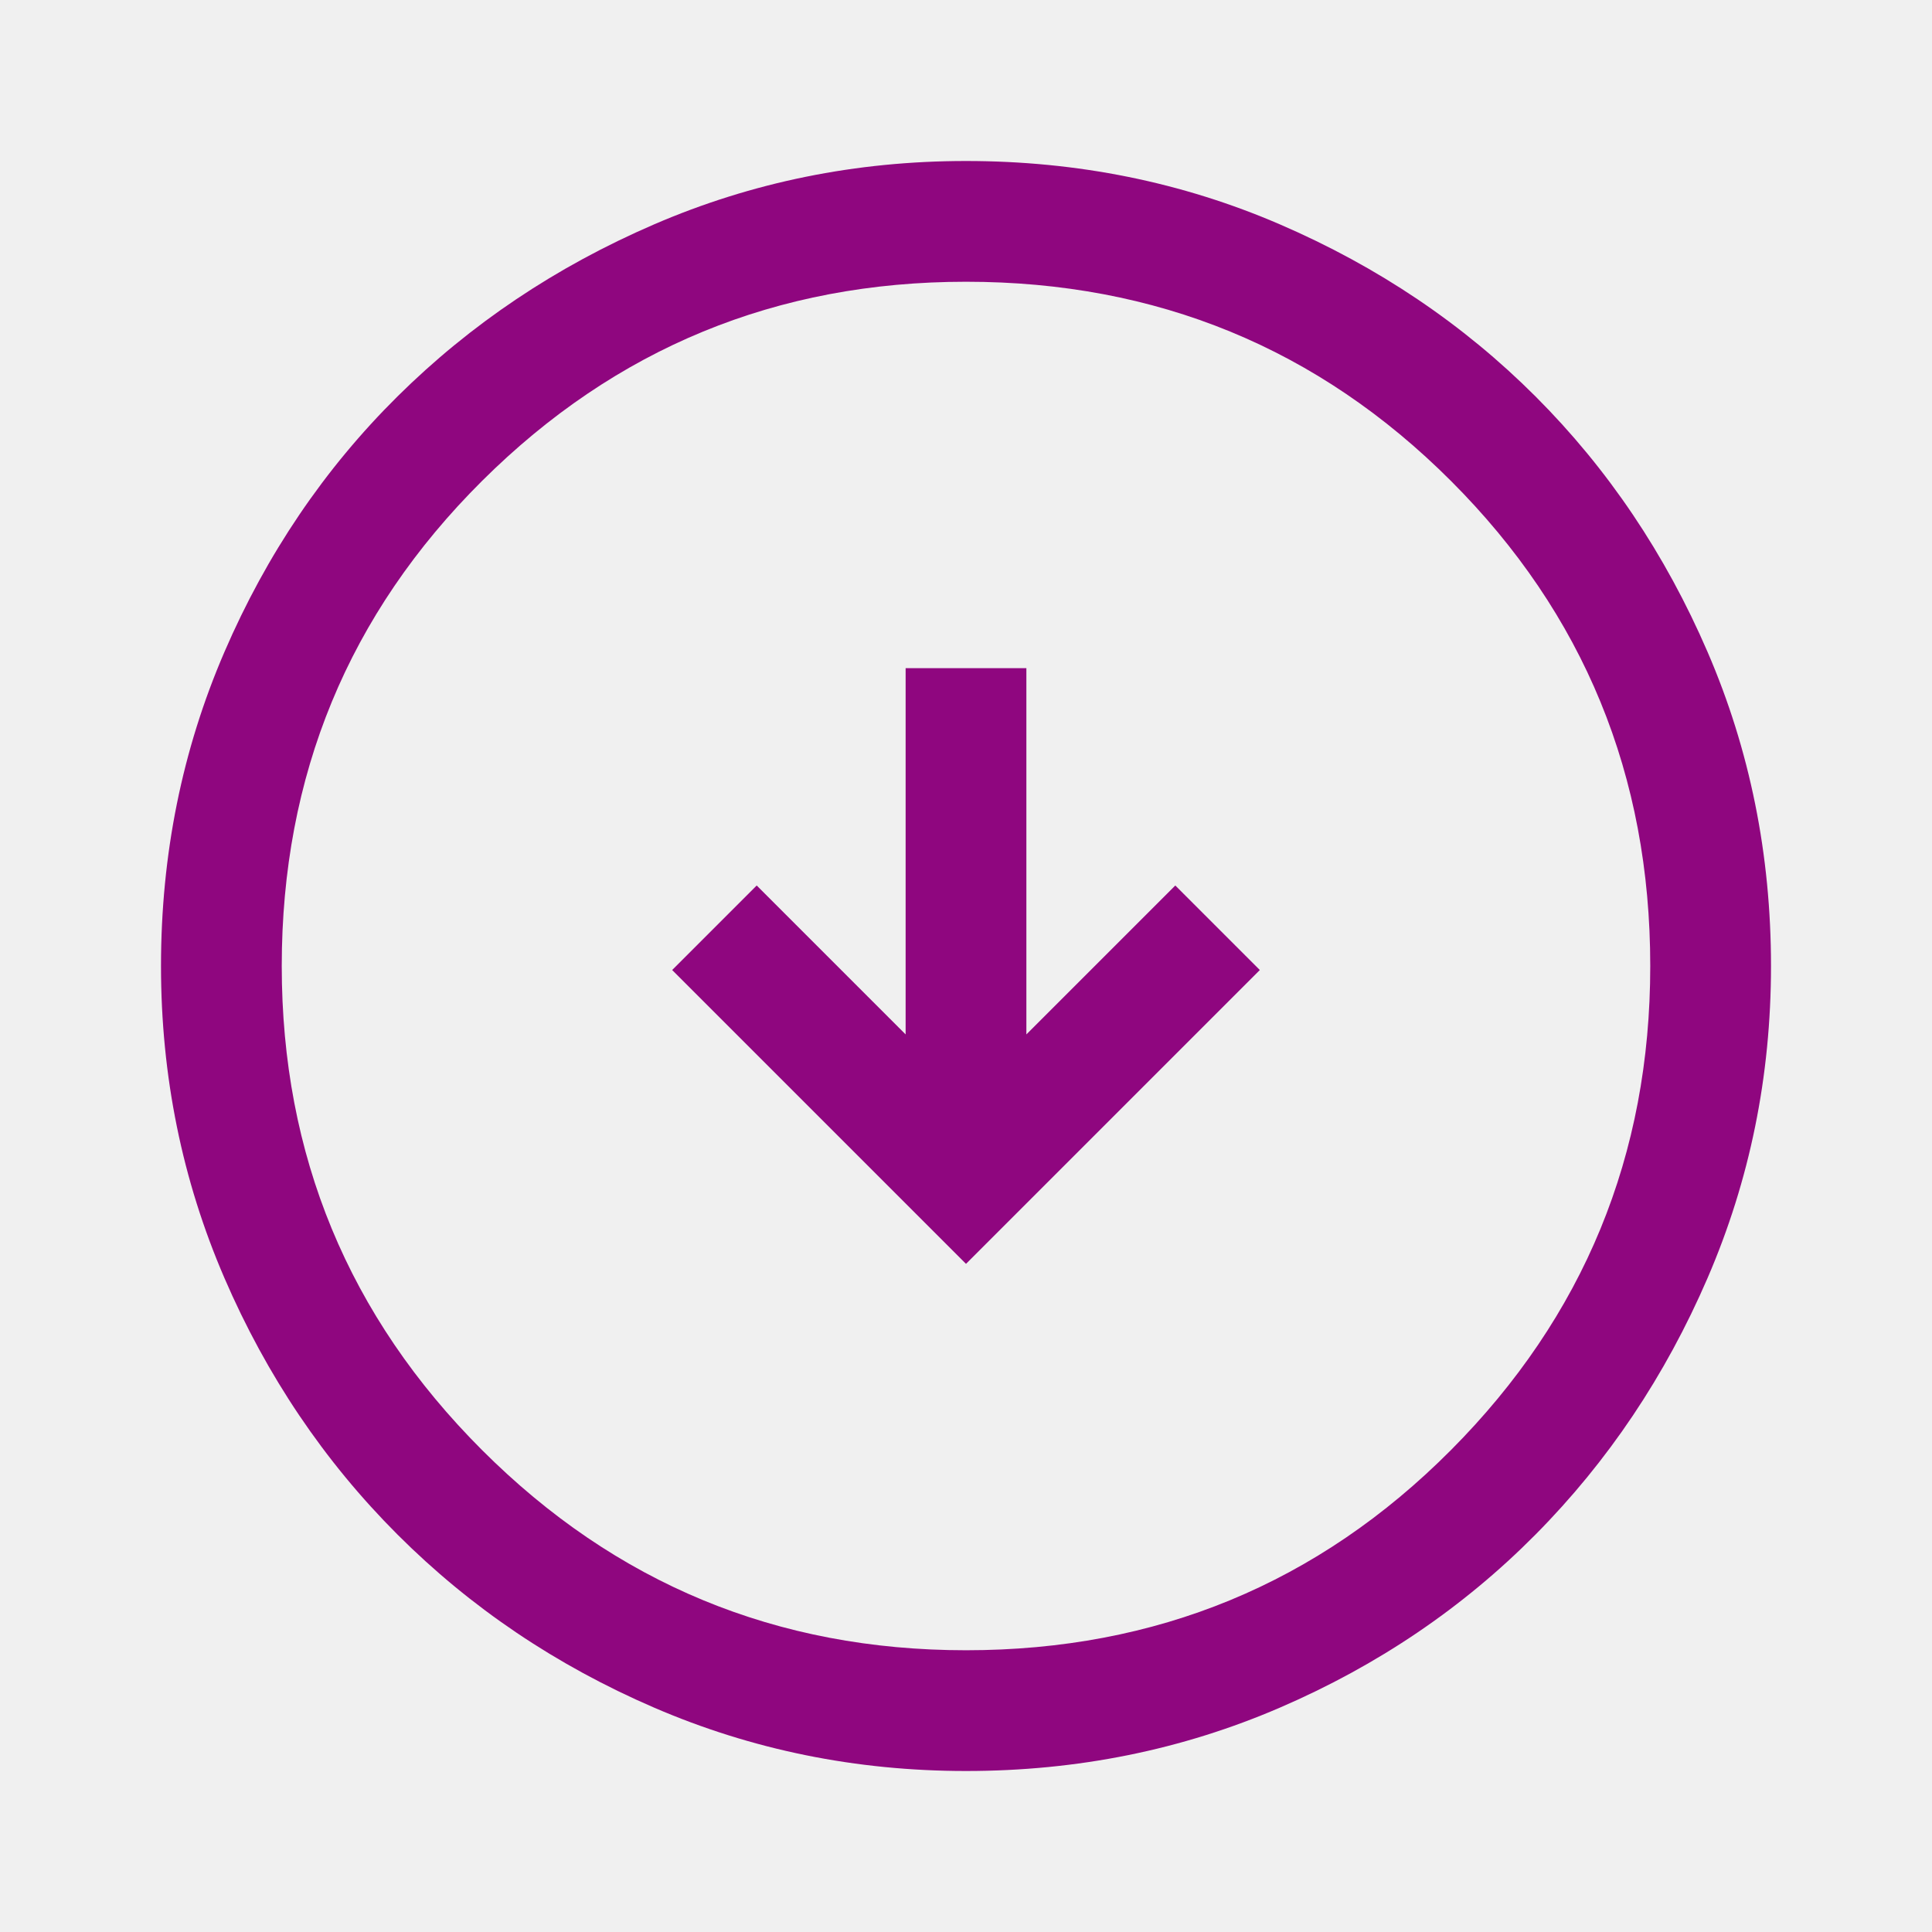
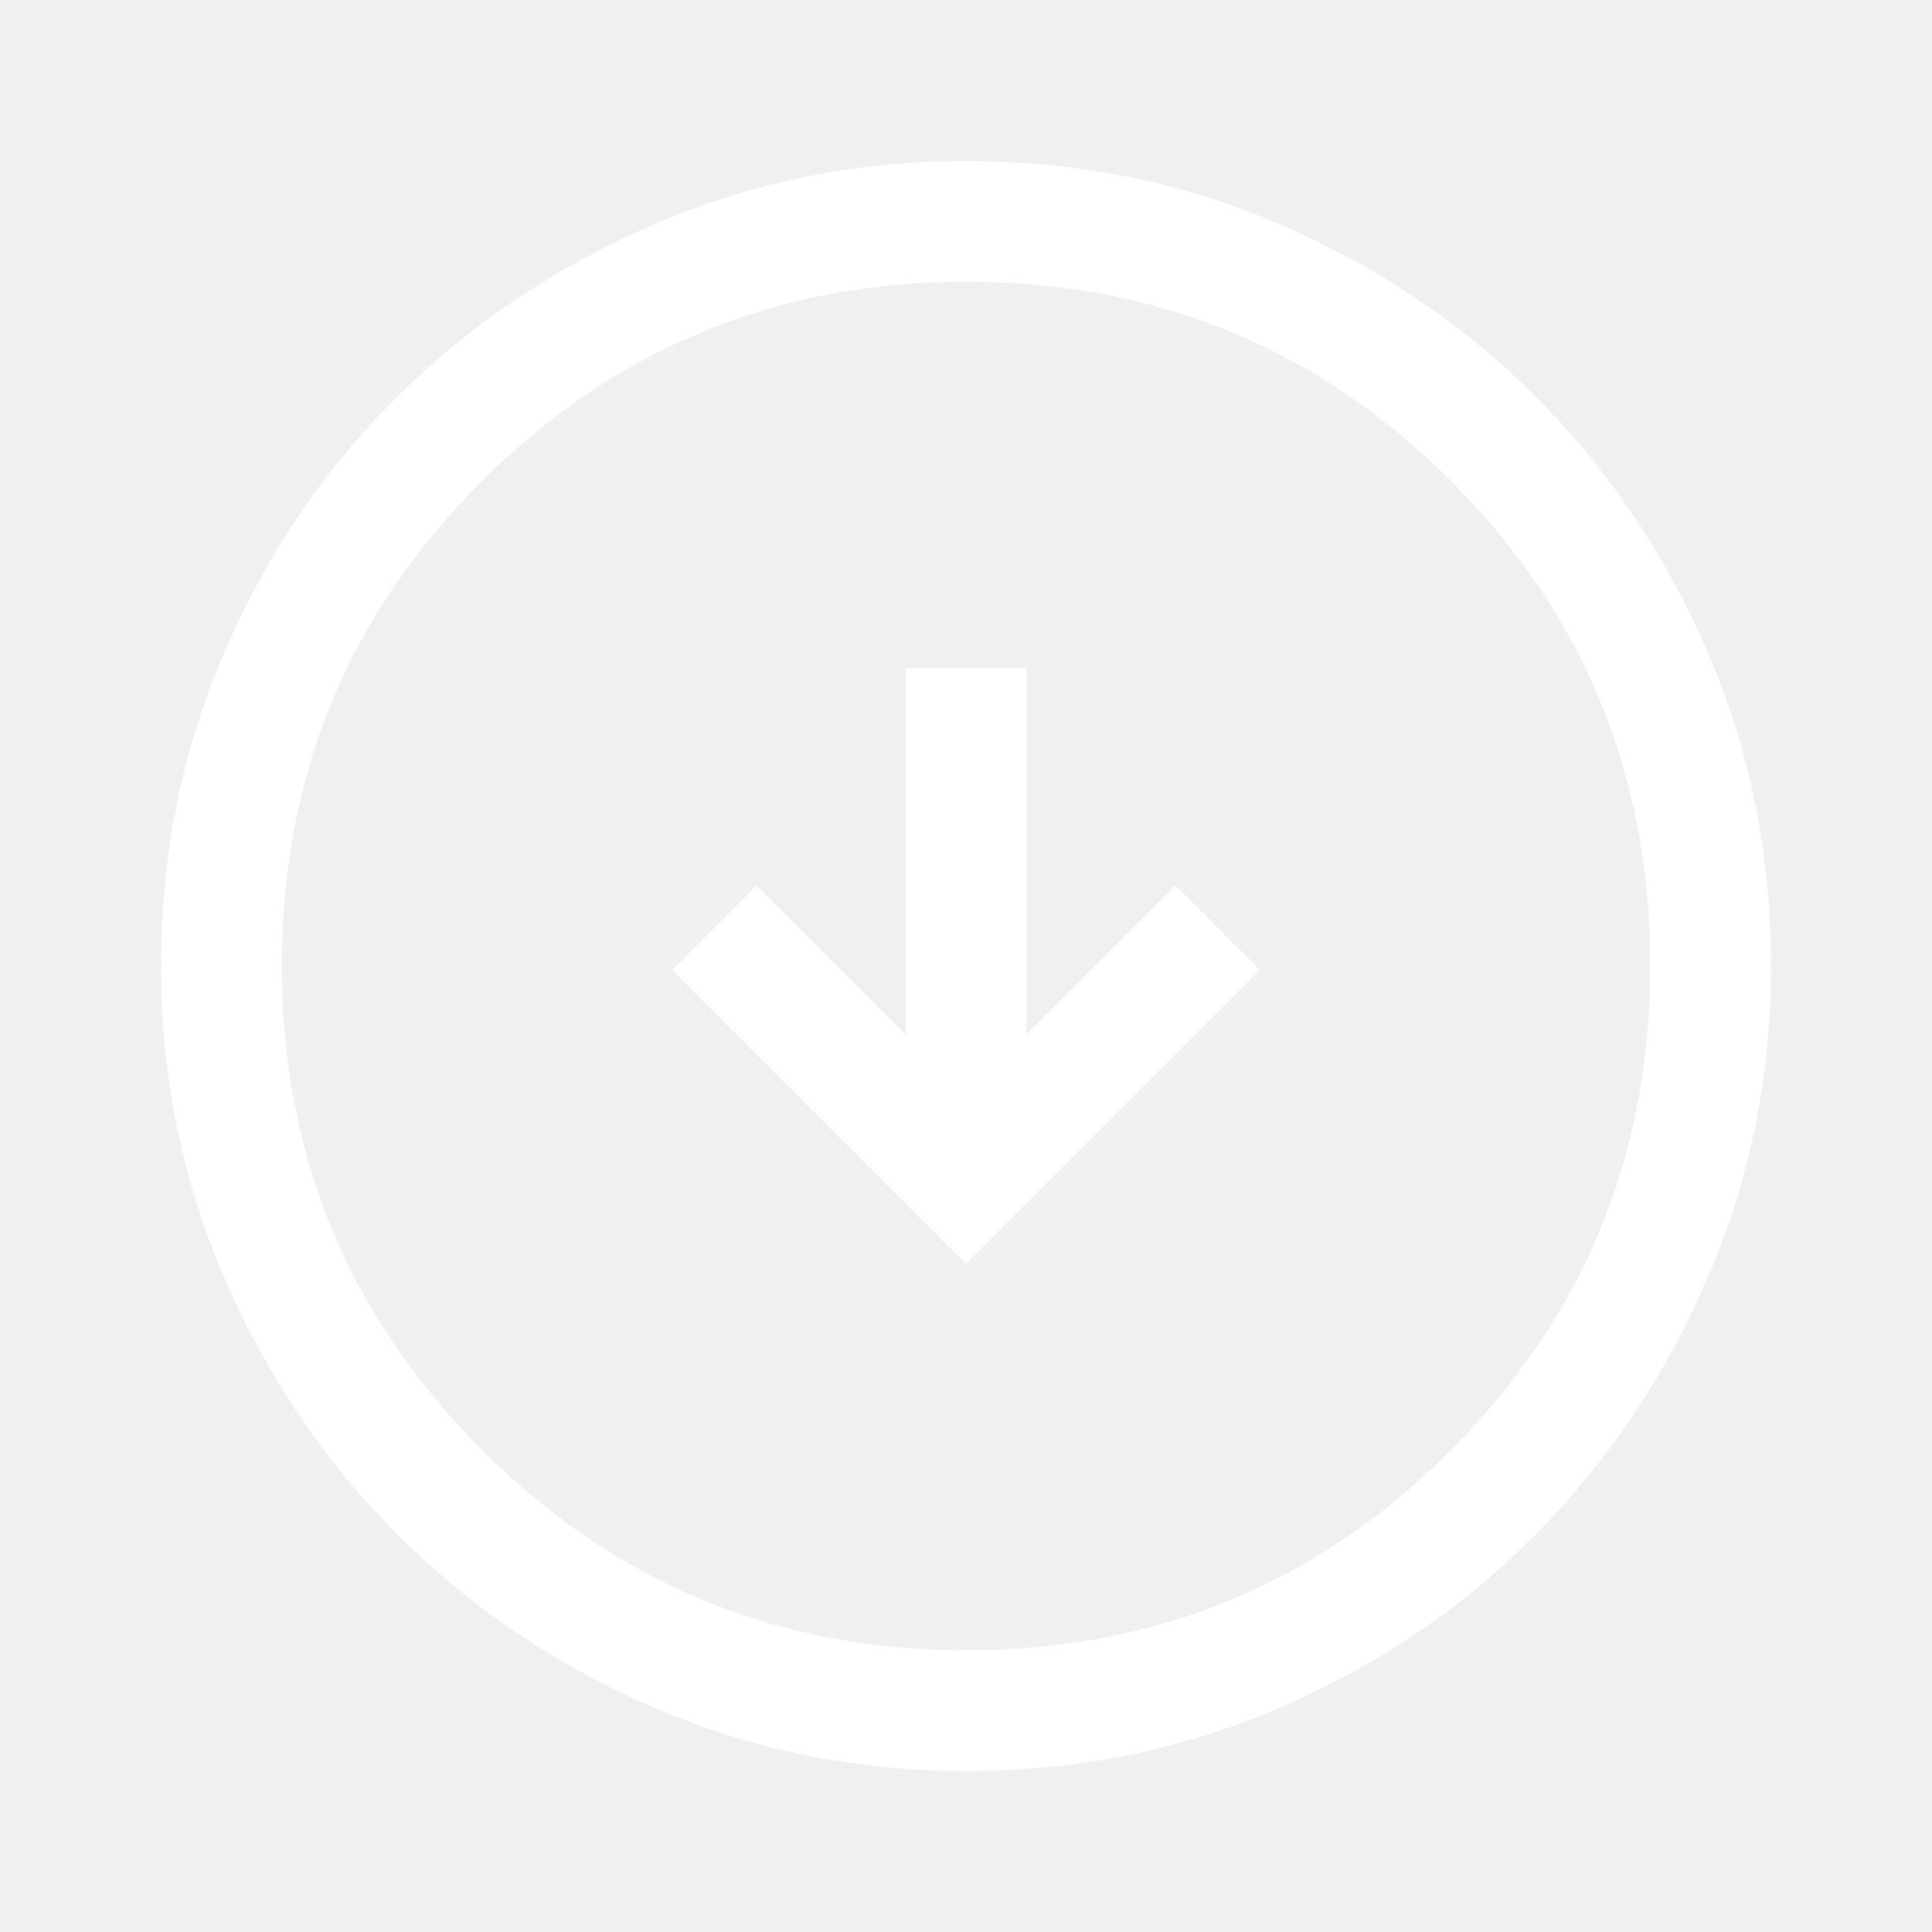
- <svg xmlns="http://www.w3.org/2000/svg" height="48px" viewBox="0 -960 960 960" width="48px" fill="#8f067f">
+ <svg xmlns="http://www.w3.org/2000/svg" height="48px" viewBox="0 -960 960 960" width="48px" fill="#fff">
  <path d="m480-332 146-146-42-42-74 74v-182h-60v182l-74-74-42 42 146 146Zm0 252q-82 0-155-31.5t-127.5-86Q143-252 111.5-325T80-480q0-83 31.5-156t86-127Q252-817 325-848.5T480-880q83 0 156 31.5T763-763q54 54 85.5 127T880-480q0 82-31.5 155T763-197.5q-54 54.5-127 86T480-80Zm0-60q142 0 241-99.5T820-480q0-142-99-241t-241-99q-141 0-240.5 99T140-480q0 141 99.5 240.5T480-140Zm0-340Z" />
</svg>
